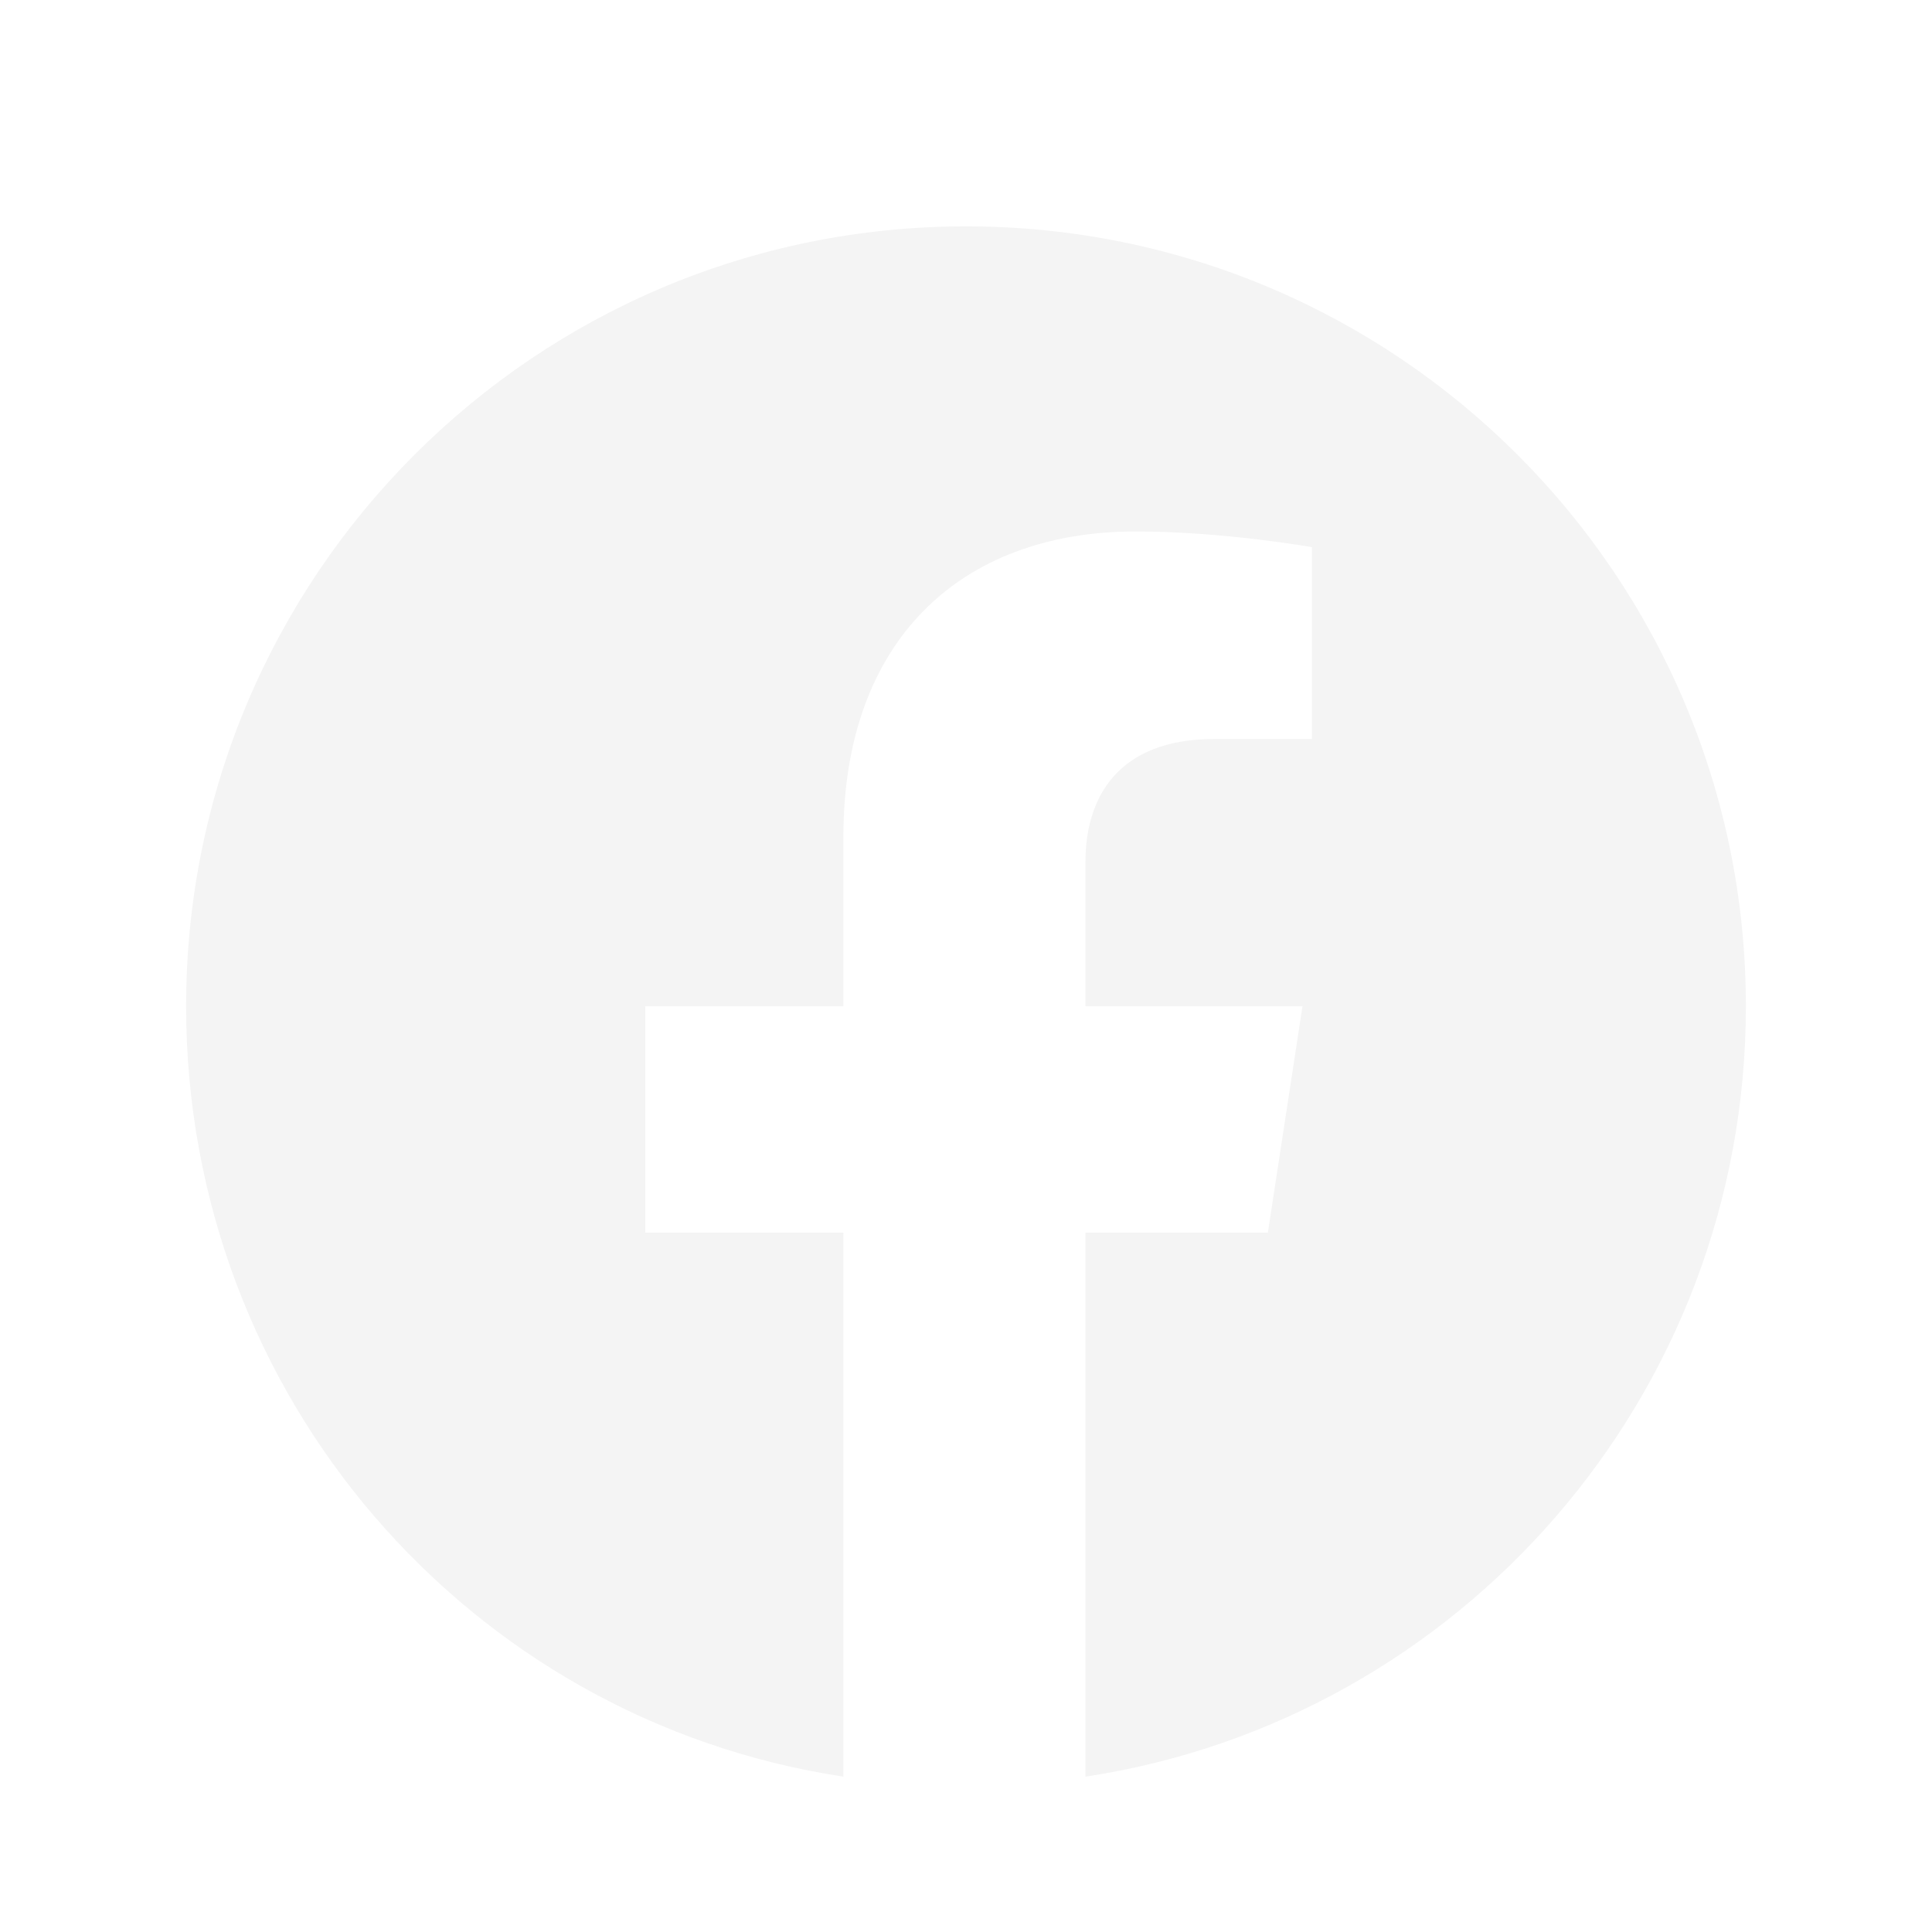
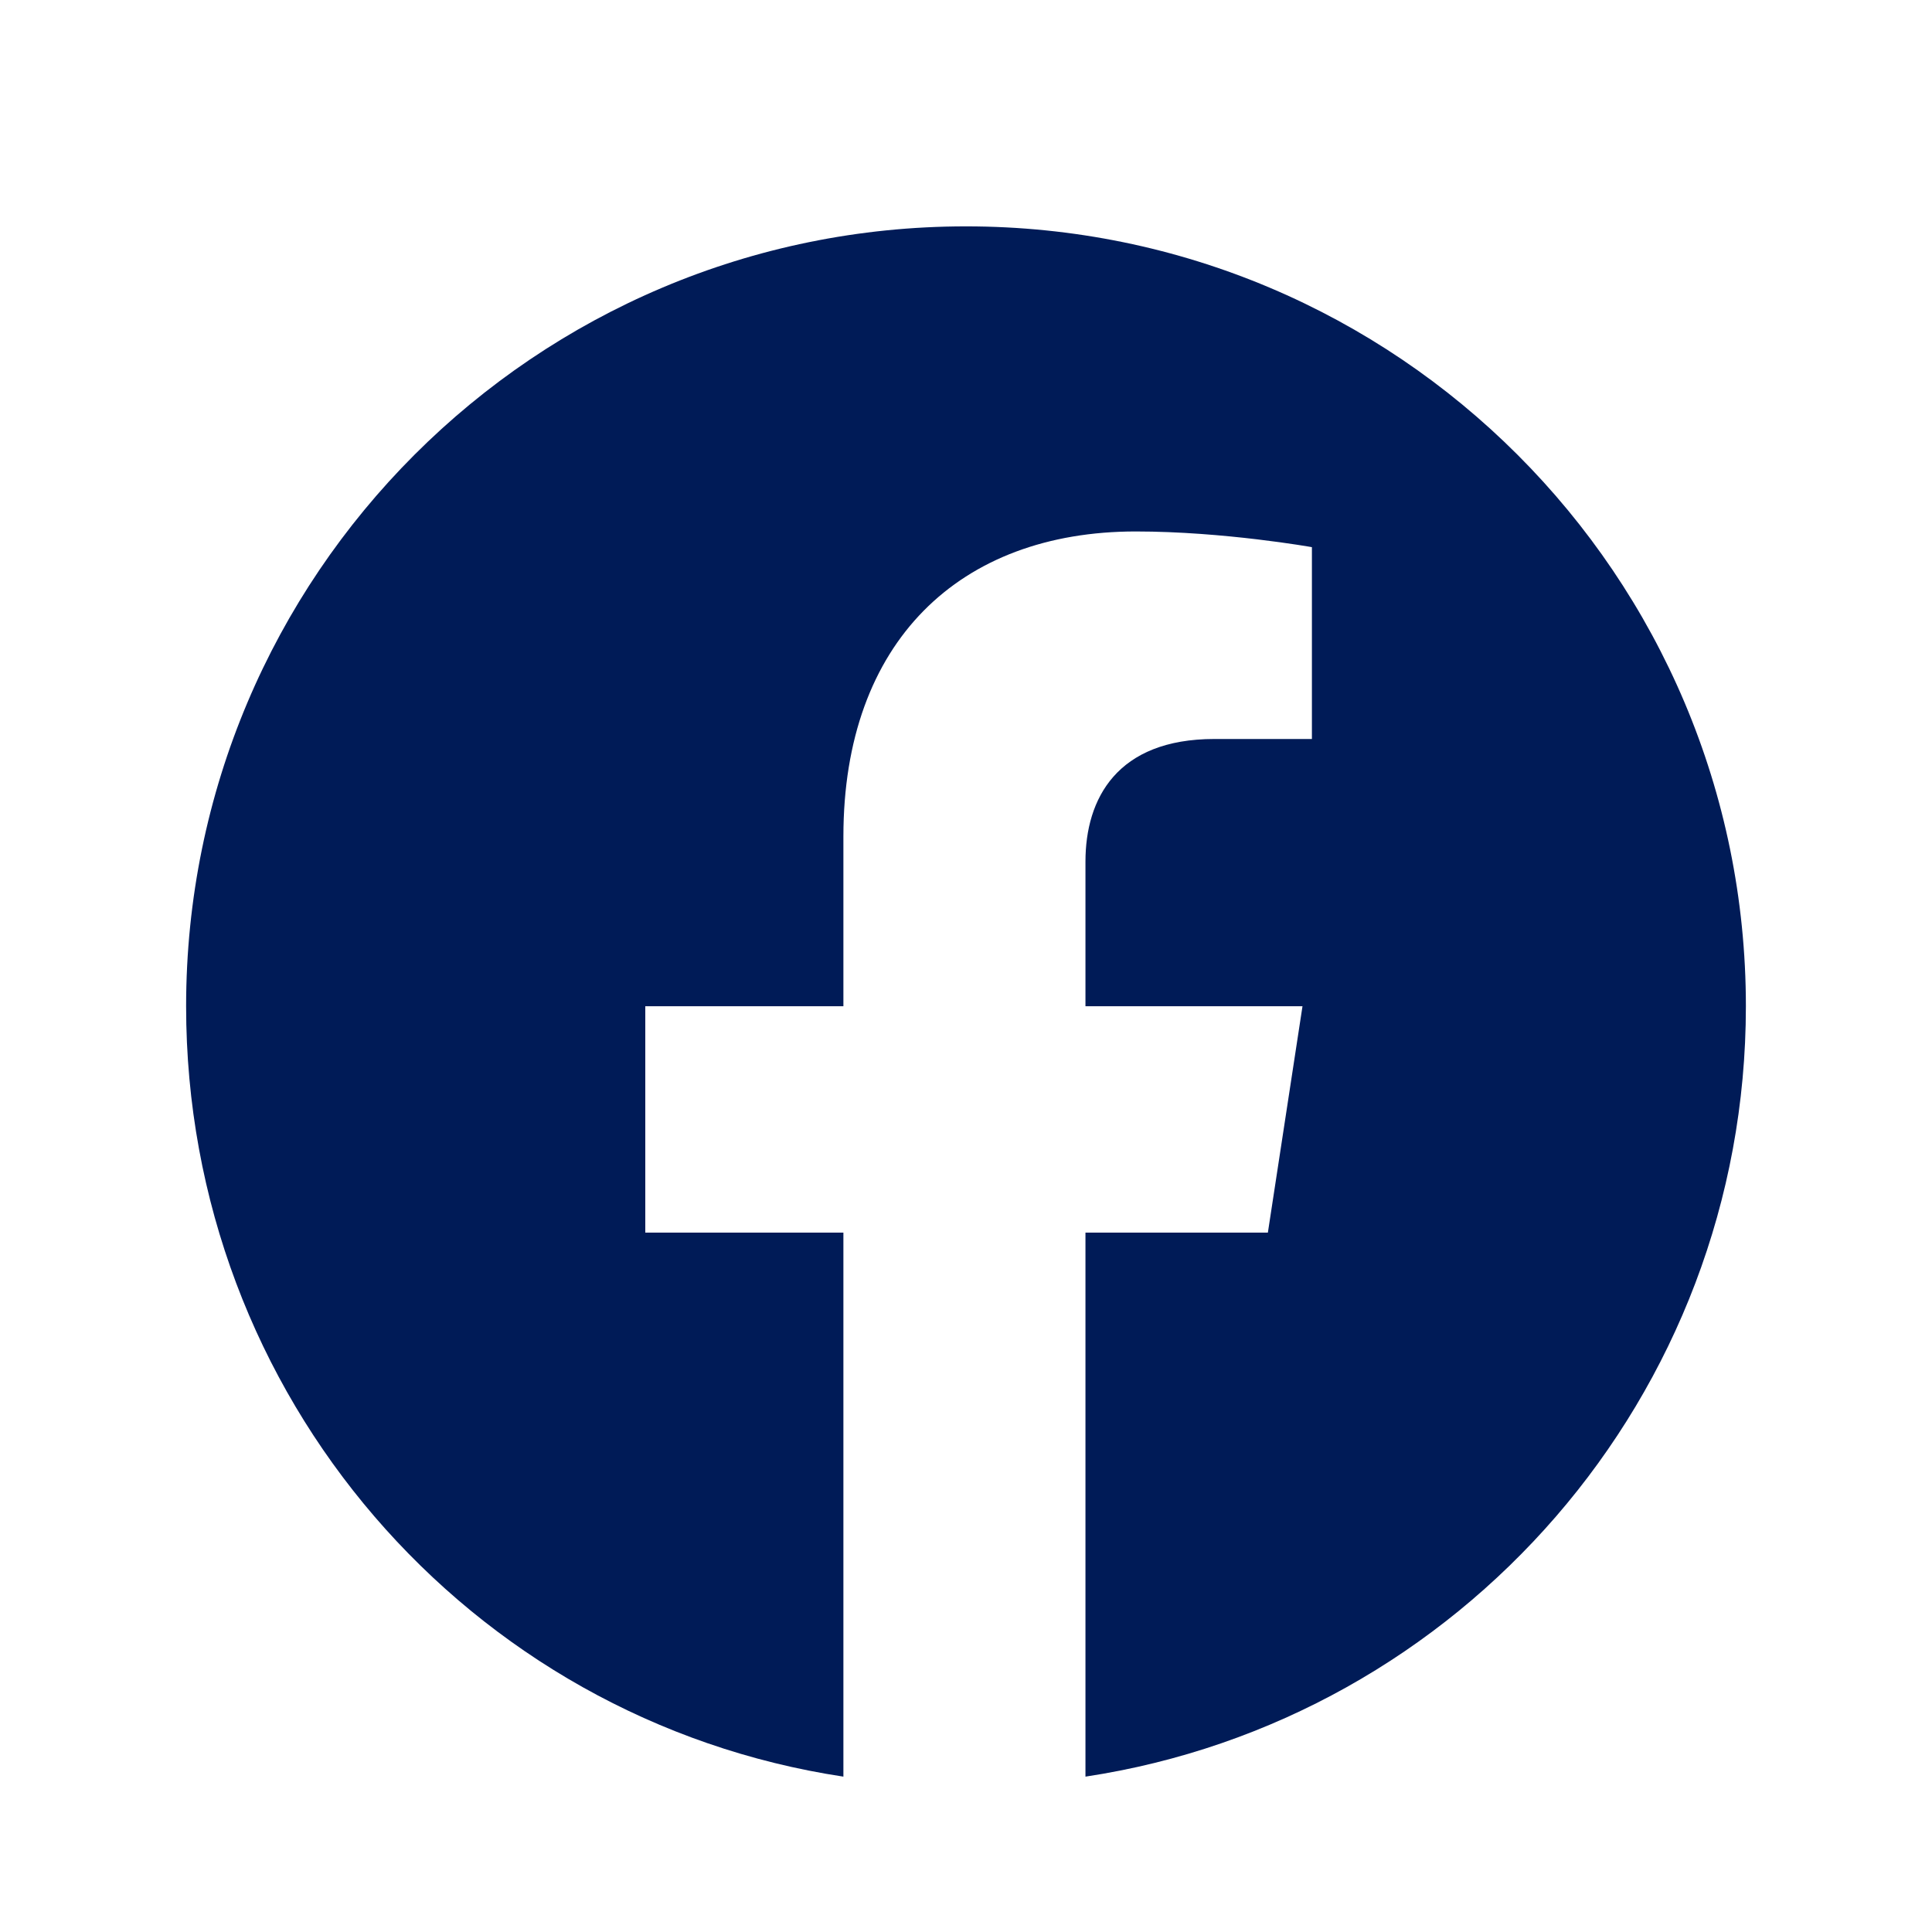
<svg xmlns="http://www.w3.org/2000/svg" width="24" height="24" viewBox="0 0 24 24" fill="none">
-   <path d="M21.688 12.5C21.688 17.344 18.133 21.367 13.484 22.07V15.312H15.75L16.18 12.5H13.484V10.703C13.484 9.922 13.875 9.18 15.086 9.18H16.297V6.797C16.297 6.797 15.203 6.602 14.109 6.602C11.922 6.602 10.477 7.969 10.477 10.391V12.5H8.016V15.312H10.477V22.07C5.828 21.367 2.312 17.344 2.312 12.5C2.312 7.148 6.648 2.812 12 2.812C17.352 2.812 21.688 7.148 21.688 12.5Z" fill="#F4F4F4" />
+   <path d="M21.688 12.5C21.688 17.344 18.133 21.367 13.484 22.07V15.312H15.75L16.18 12.5H13.484V10.703C13.484 9.922 13.875 9.18 15.086 9.18H16.297V6.797C16.297 6.797 15.203 6.602 14.109 6.602C11.922 6.602 10.477 7.969 10.477 10.391V12.5H8.016V15.312H10.477V22.07C5.828 21.367 2.312 17.344 2.312 12.5C2.312 7.148 6.648 2.812 12 2.812C17.352 2.812 21.688 7.148 21.688 12.5Z" fill="#001B57" />
</svg>
